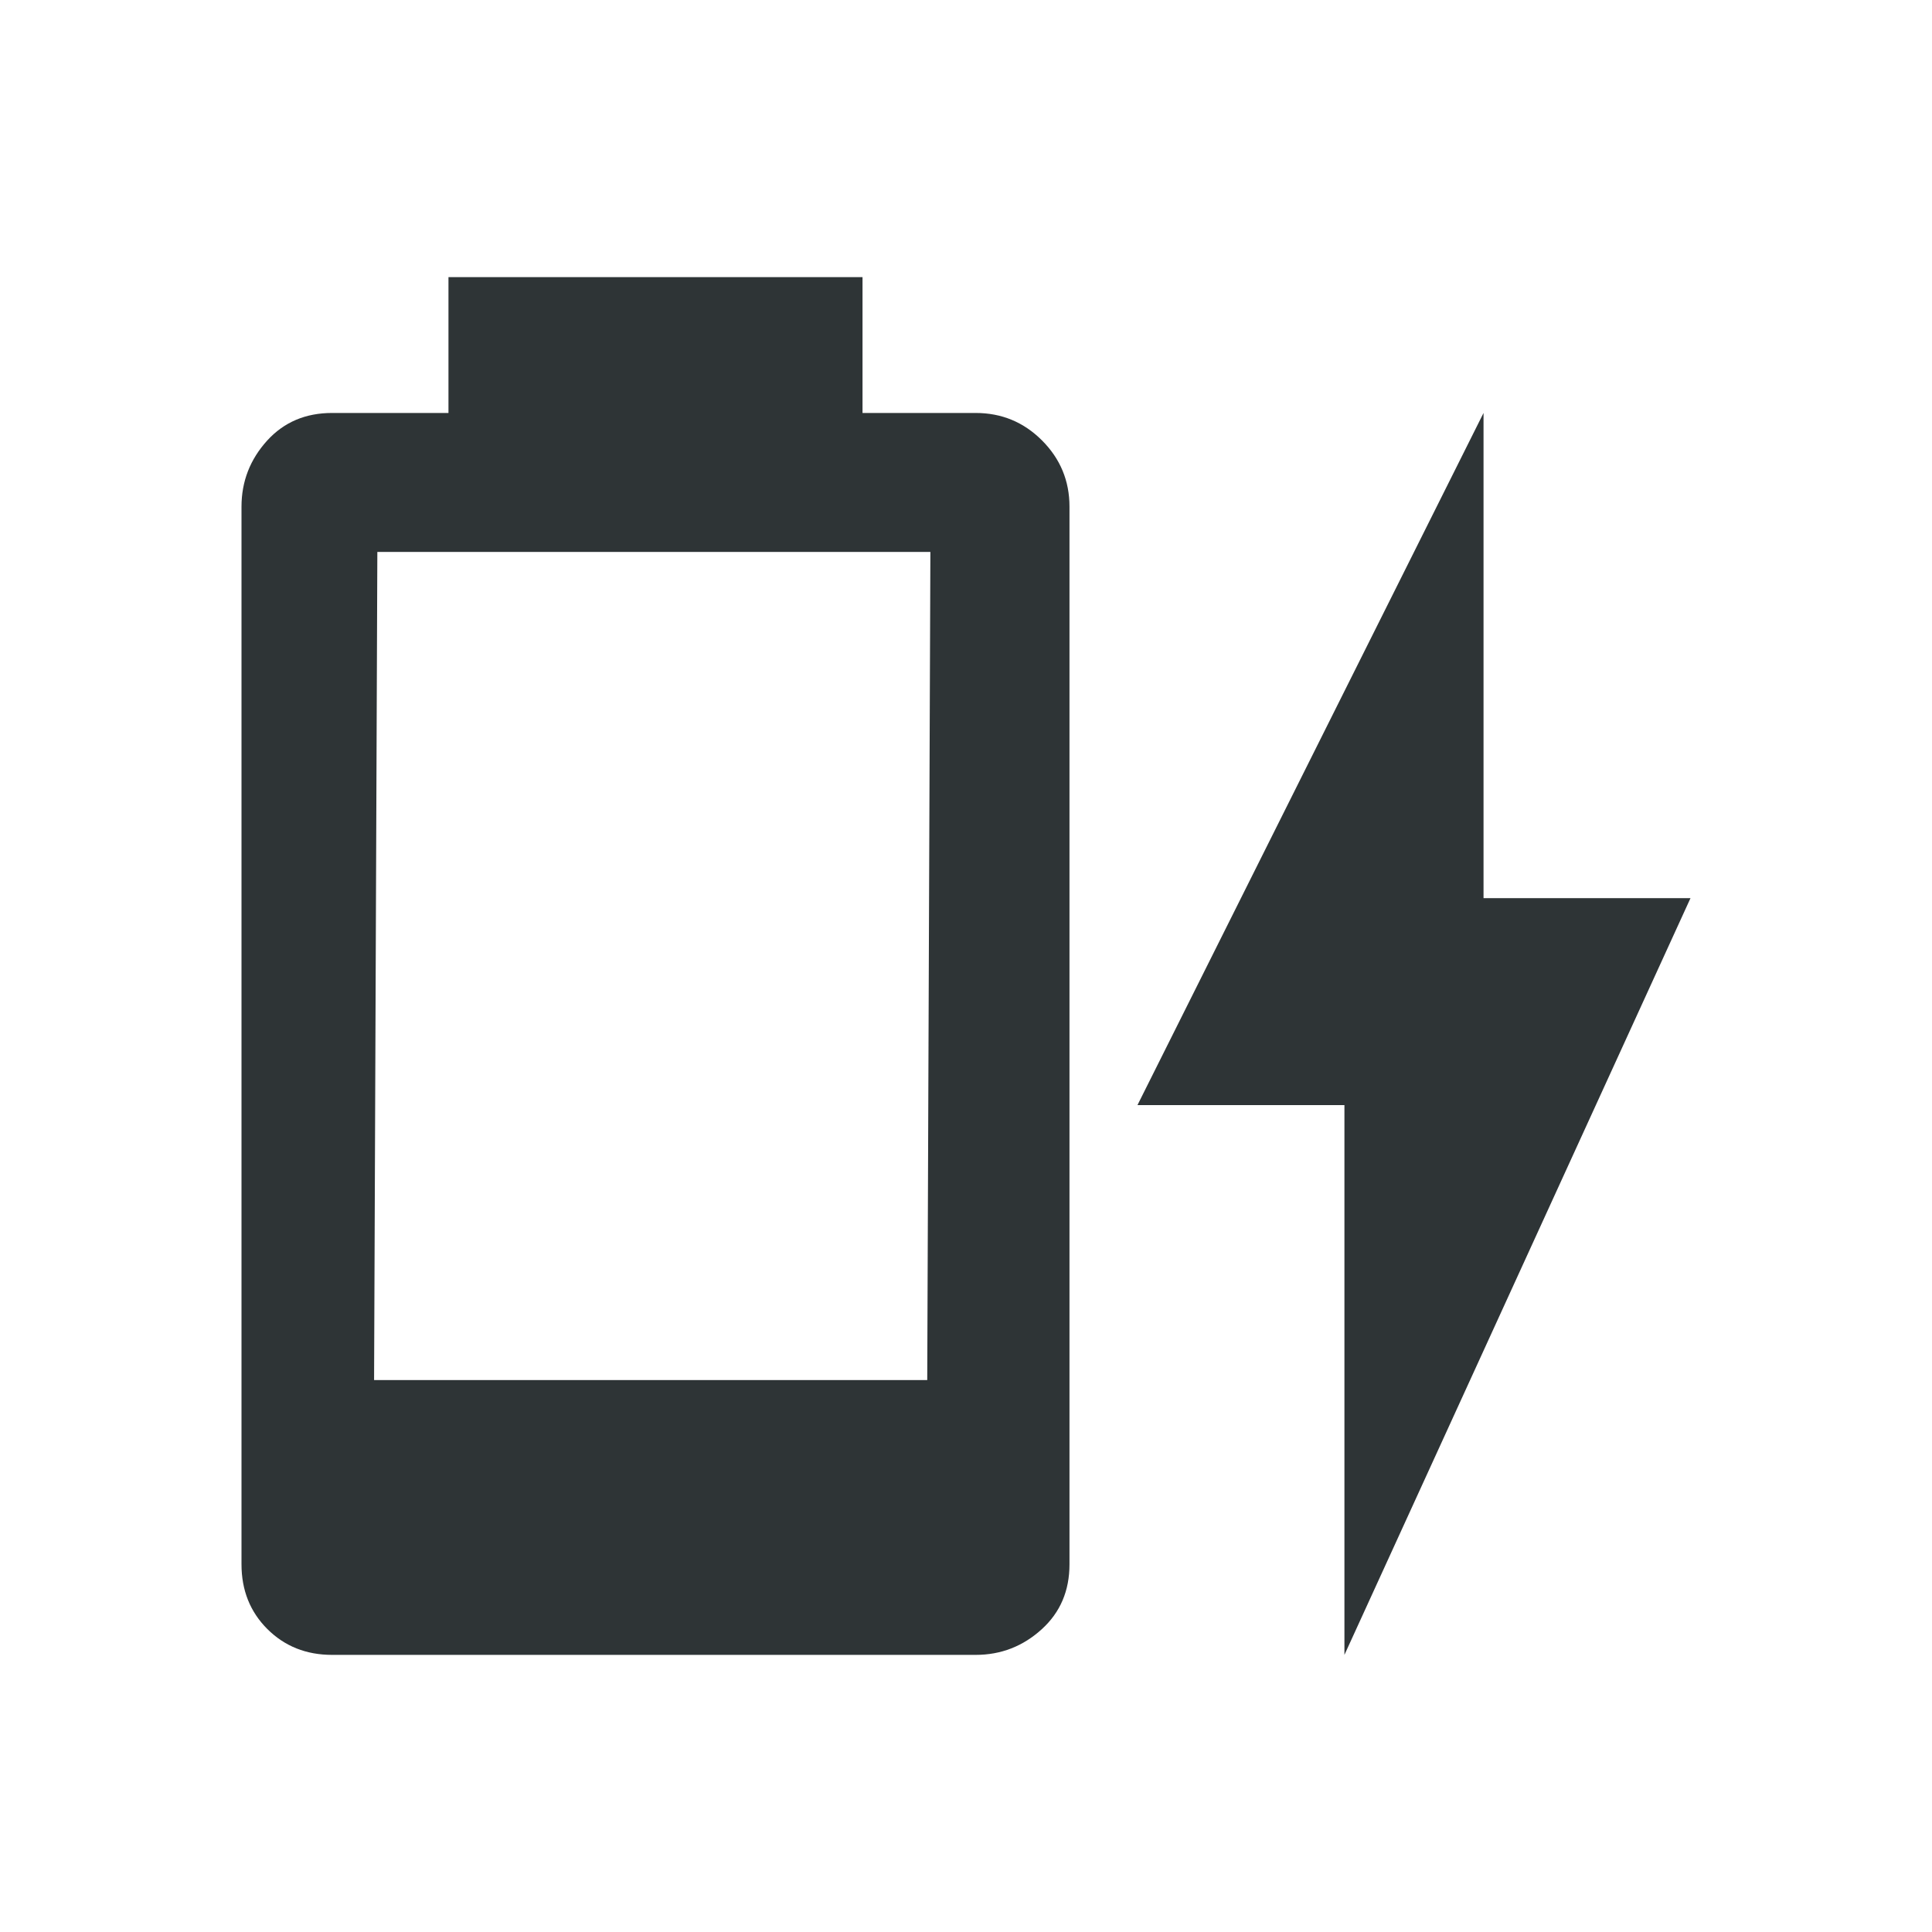
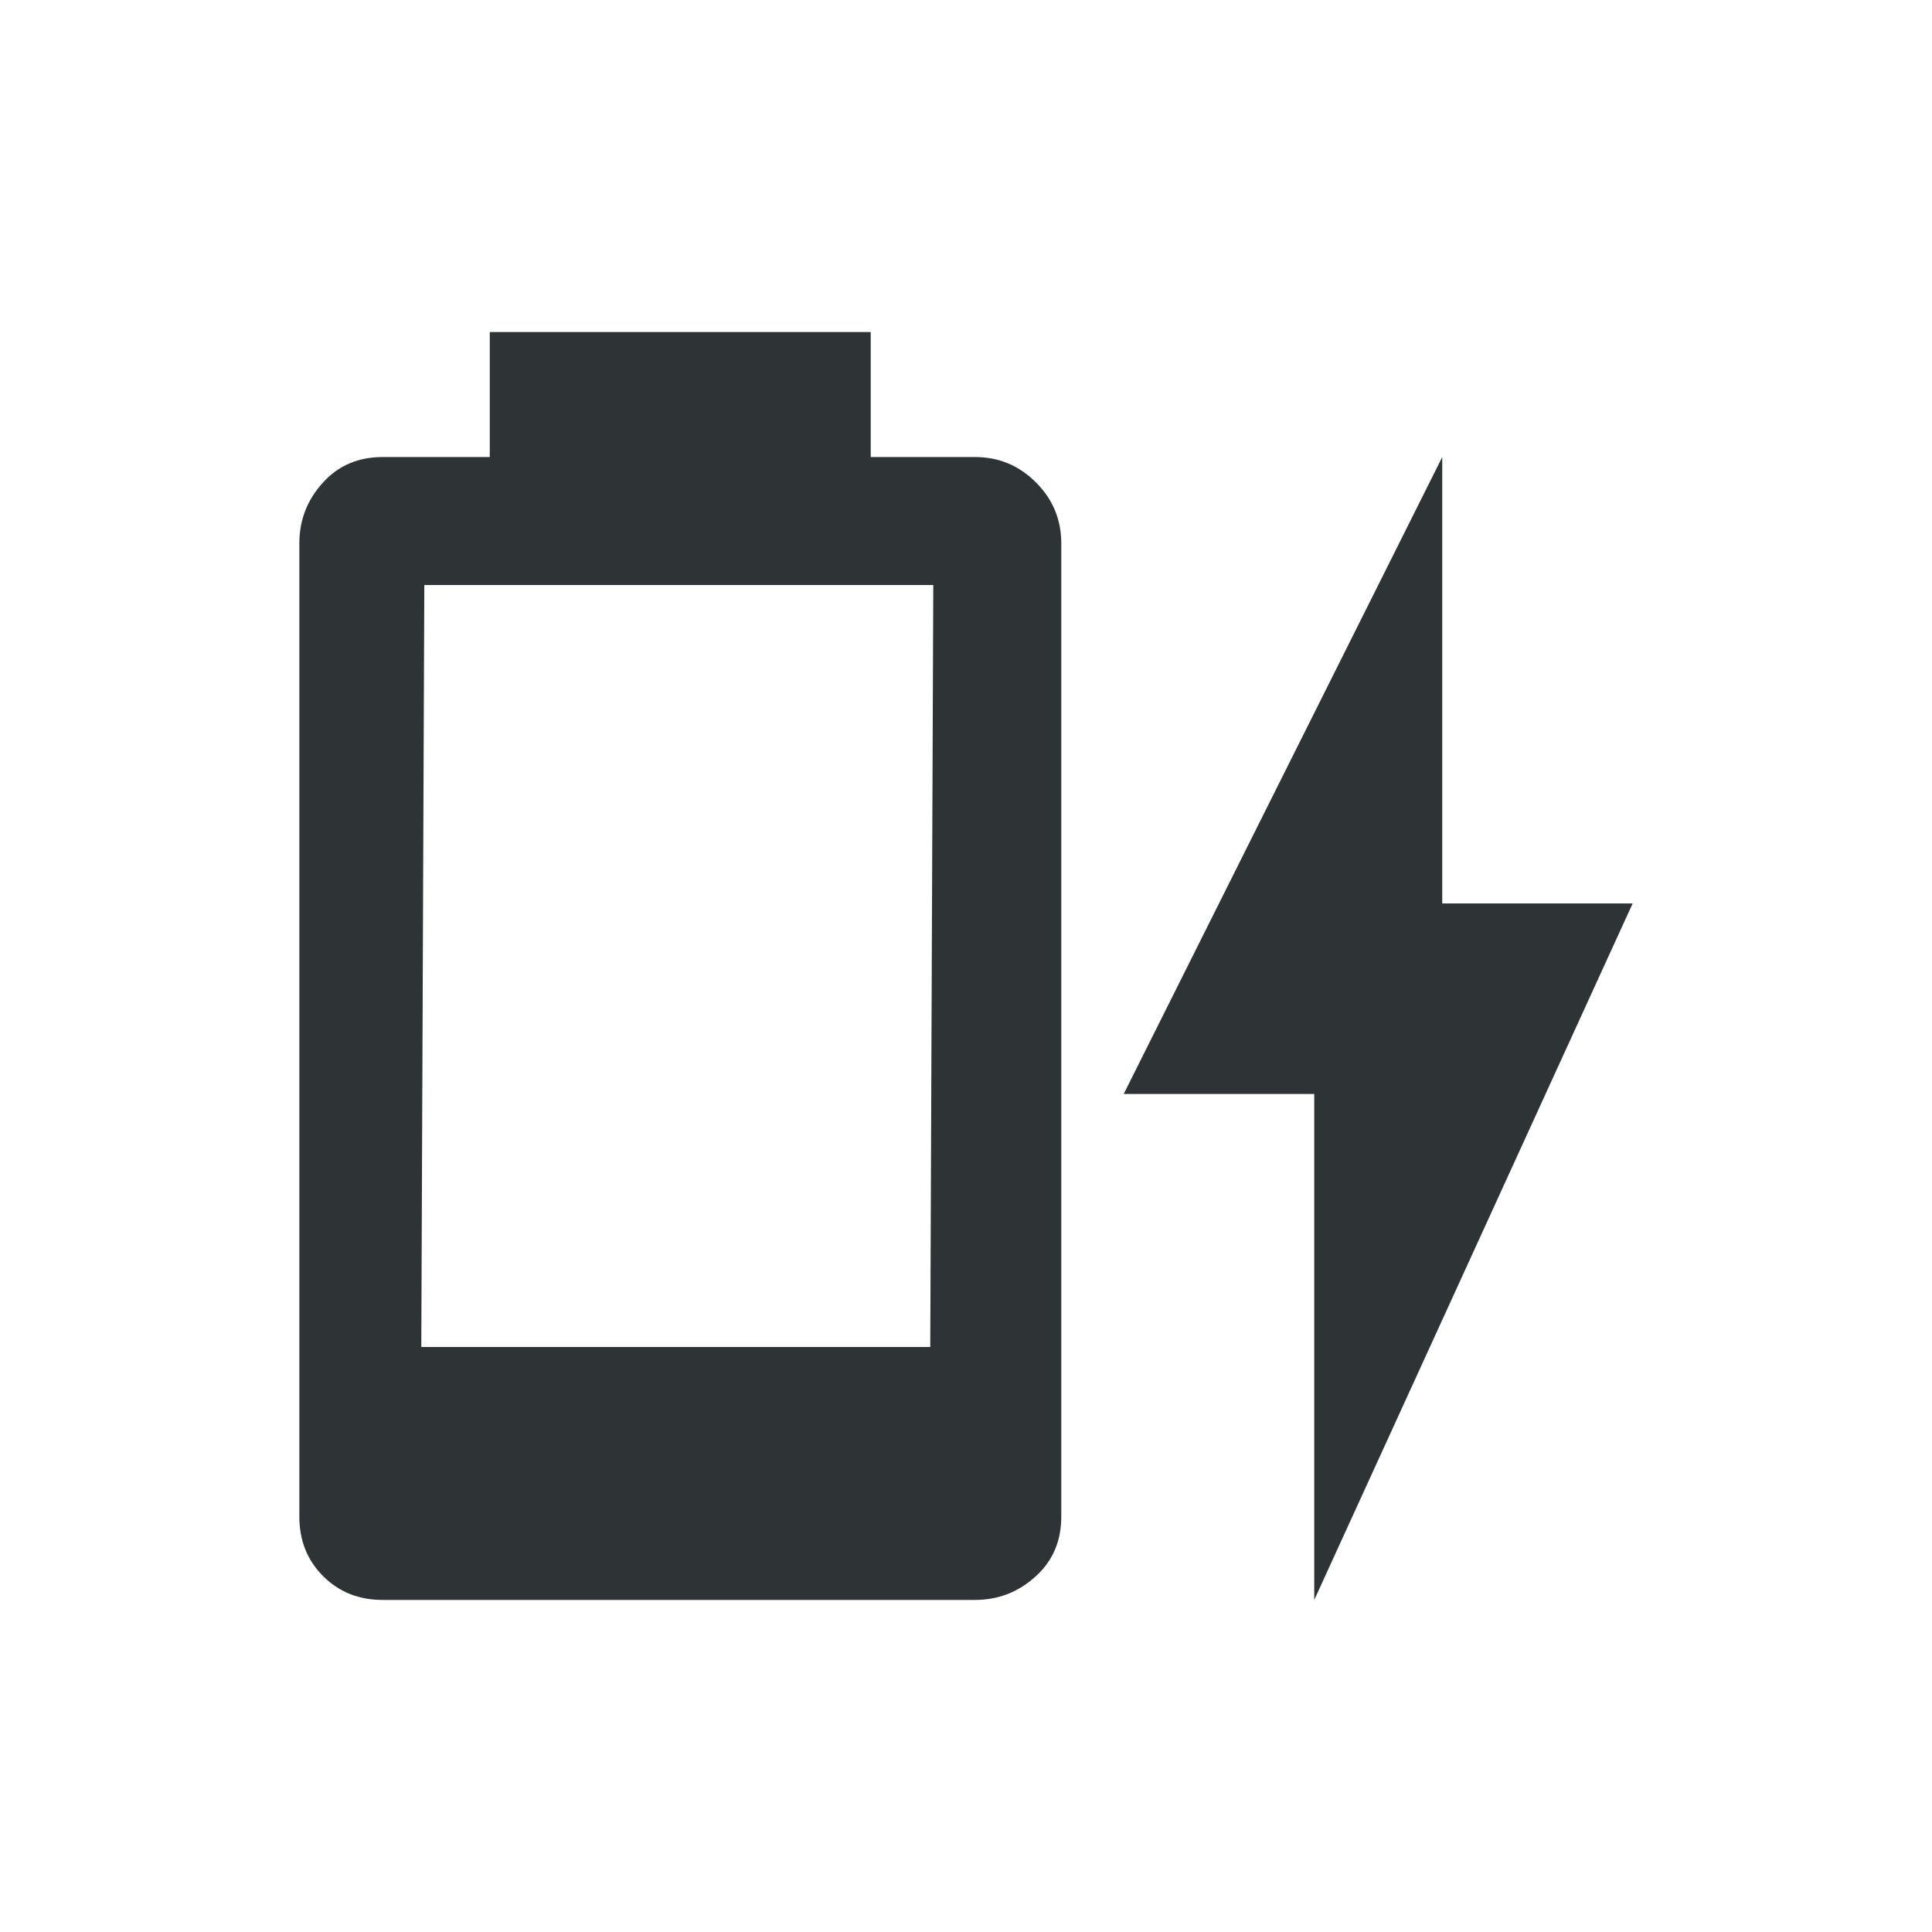
<svg xmlns="http://www.w3.org/2000/svg" width="16" height="16" viewBox="0 0 16 16">
-   <path fill="#2e3436" d="M14 7.438H12.286V3.42L9.42 9.152H11.134V13.705ZM7.679 11.429H3.098L3.125 4.571H7.705ZM8.08 3.42H7.143V2.295H3.714V3.42H2.75Q2.422 3.42 2.214 3.647Q2 3.882 2 4.196V12.955Q2 13.277 2.214 13.491Q2.429 13.705 2.75 13.705H8.08Q8.395 13.705 8.629 13.491Q8.857 13.283 8.857 12.955V4.196Q8.857 3.875 8.629 3.647Q8.402 3.42 8.08 3.42Z" />
+   <path fill="#2e3436" d="M13.521 7.482H11.944V3.785L9.306 9.06H10.884V13.25ZM7.704 11.155H3.489L3.514 4.845H7.729ZM8.074 3.785H7.211V2.75H4.056V3.785H3.169Q2.867 3.785 2.676 3.995Q2.479 4.21 2.479 4.5V12.56Q2.479 12.856 2.676 13.053Q2.873 13.25 3.169 13.25H8.074Q8.364 13.25 8.579 13.053Q8.789 12.862 8.789 12.56V4.5Q8.789 4.204 8.579 3.995Q8.37 3.785 8.074 3.785Z" />
</svg>
